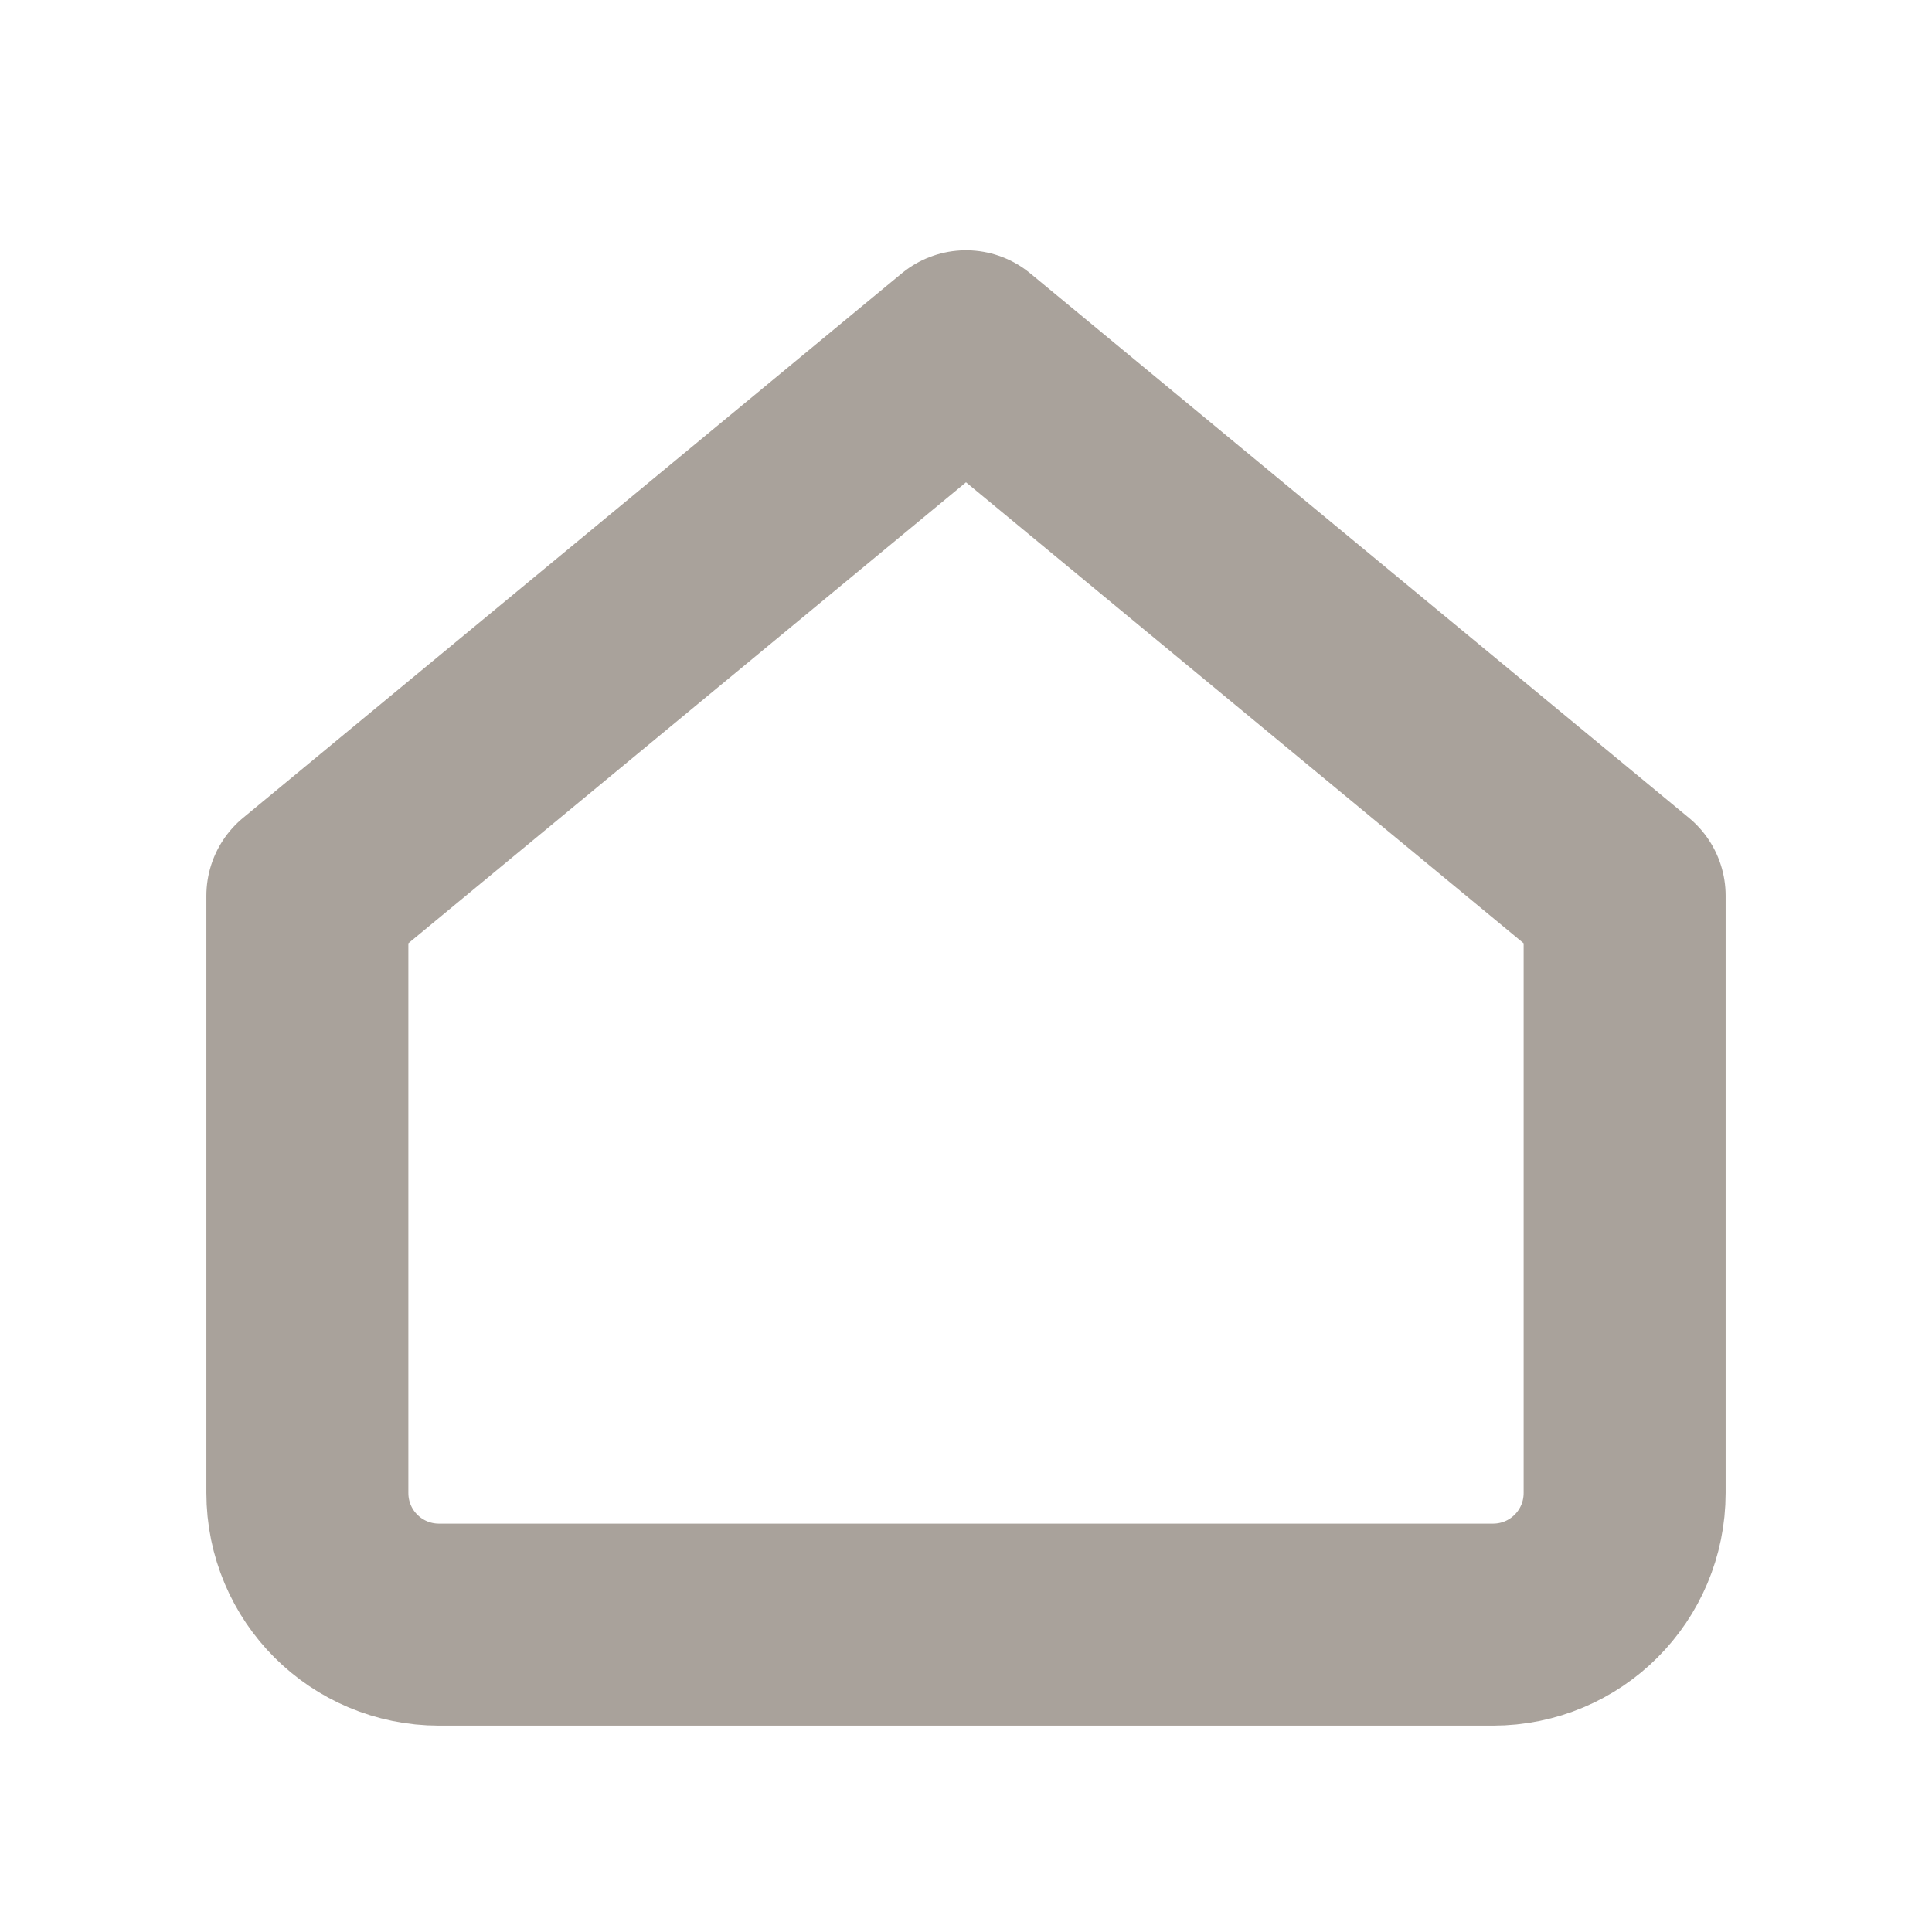
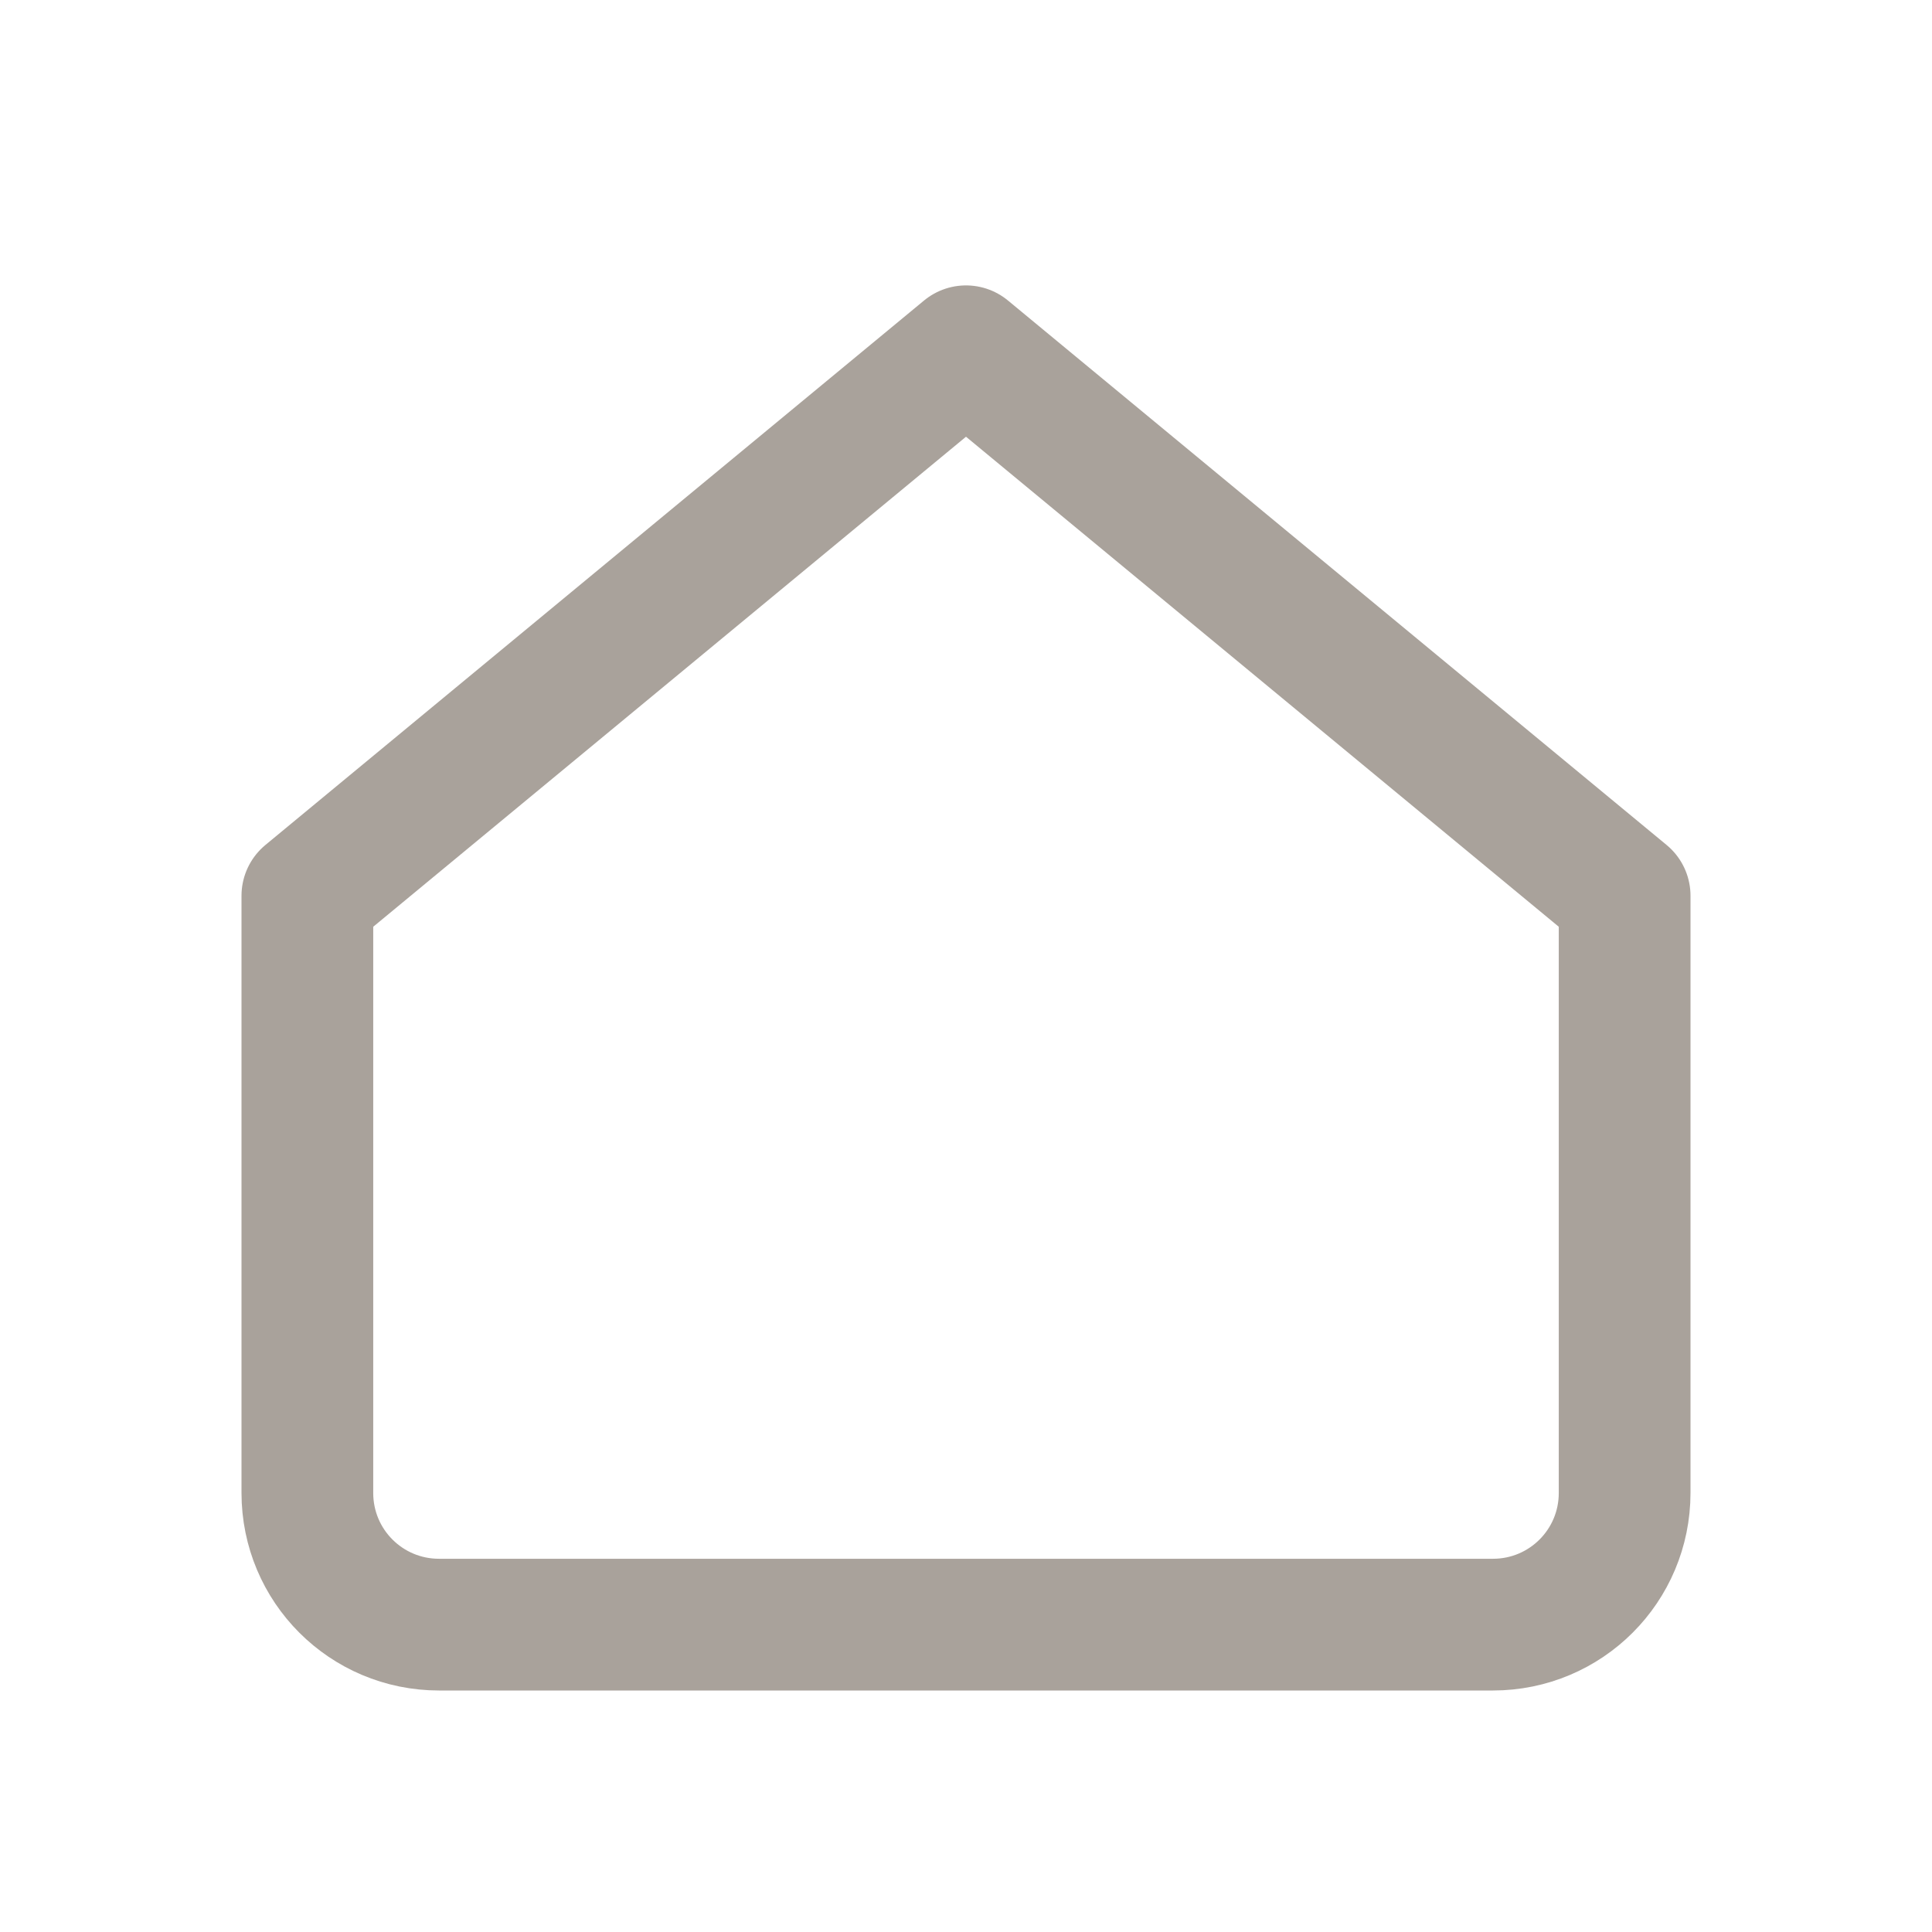
<svg xmlns="http://www.w3.org/2000/svg" width="22" height="22" viewBox="0 0 22 22" fill="none">
-   <path d="M3.5 10.2L11 4L18.5 10.2V17C18.5 17.83 17.83 18.5 17 18.5H5C4.17 18.5 3.5 17.83 3.5 17V10.2Z" stroke="#A9A29B" stroke-width="2.3" stroke-linecap="round" stroke-linejoin="round" />
+   <path d="M3.5 10.2L11 4L18.5 10.2V17C18.5 17.83 17.83 18.5 17 18.5H5C4.17 18.5 3.5 17.83 3.5 17V10.2Z" stroke="#A9A29B" stroke-width="1.5" stroke-linecap="round" stroke-linejoin="round" />
</svg>
